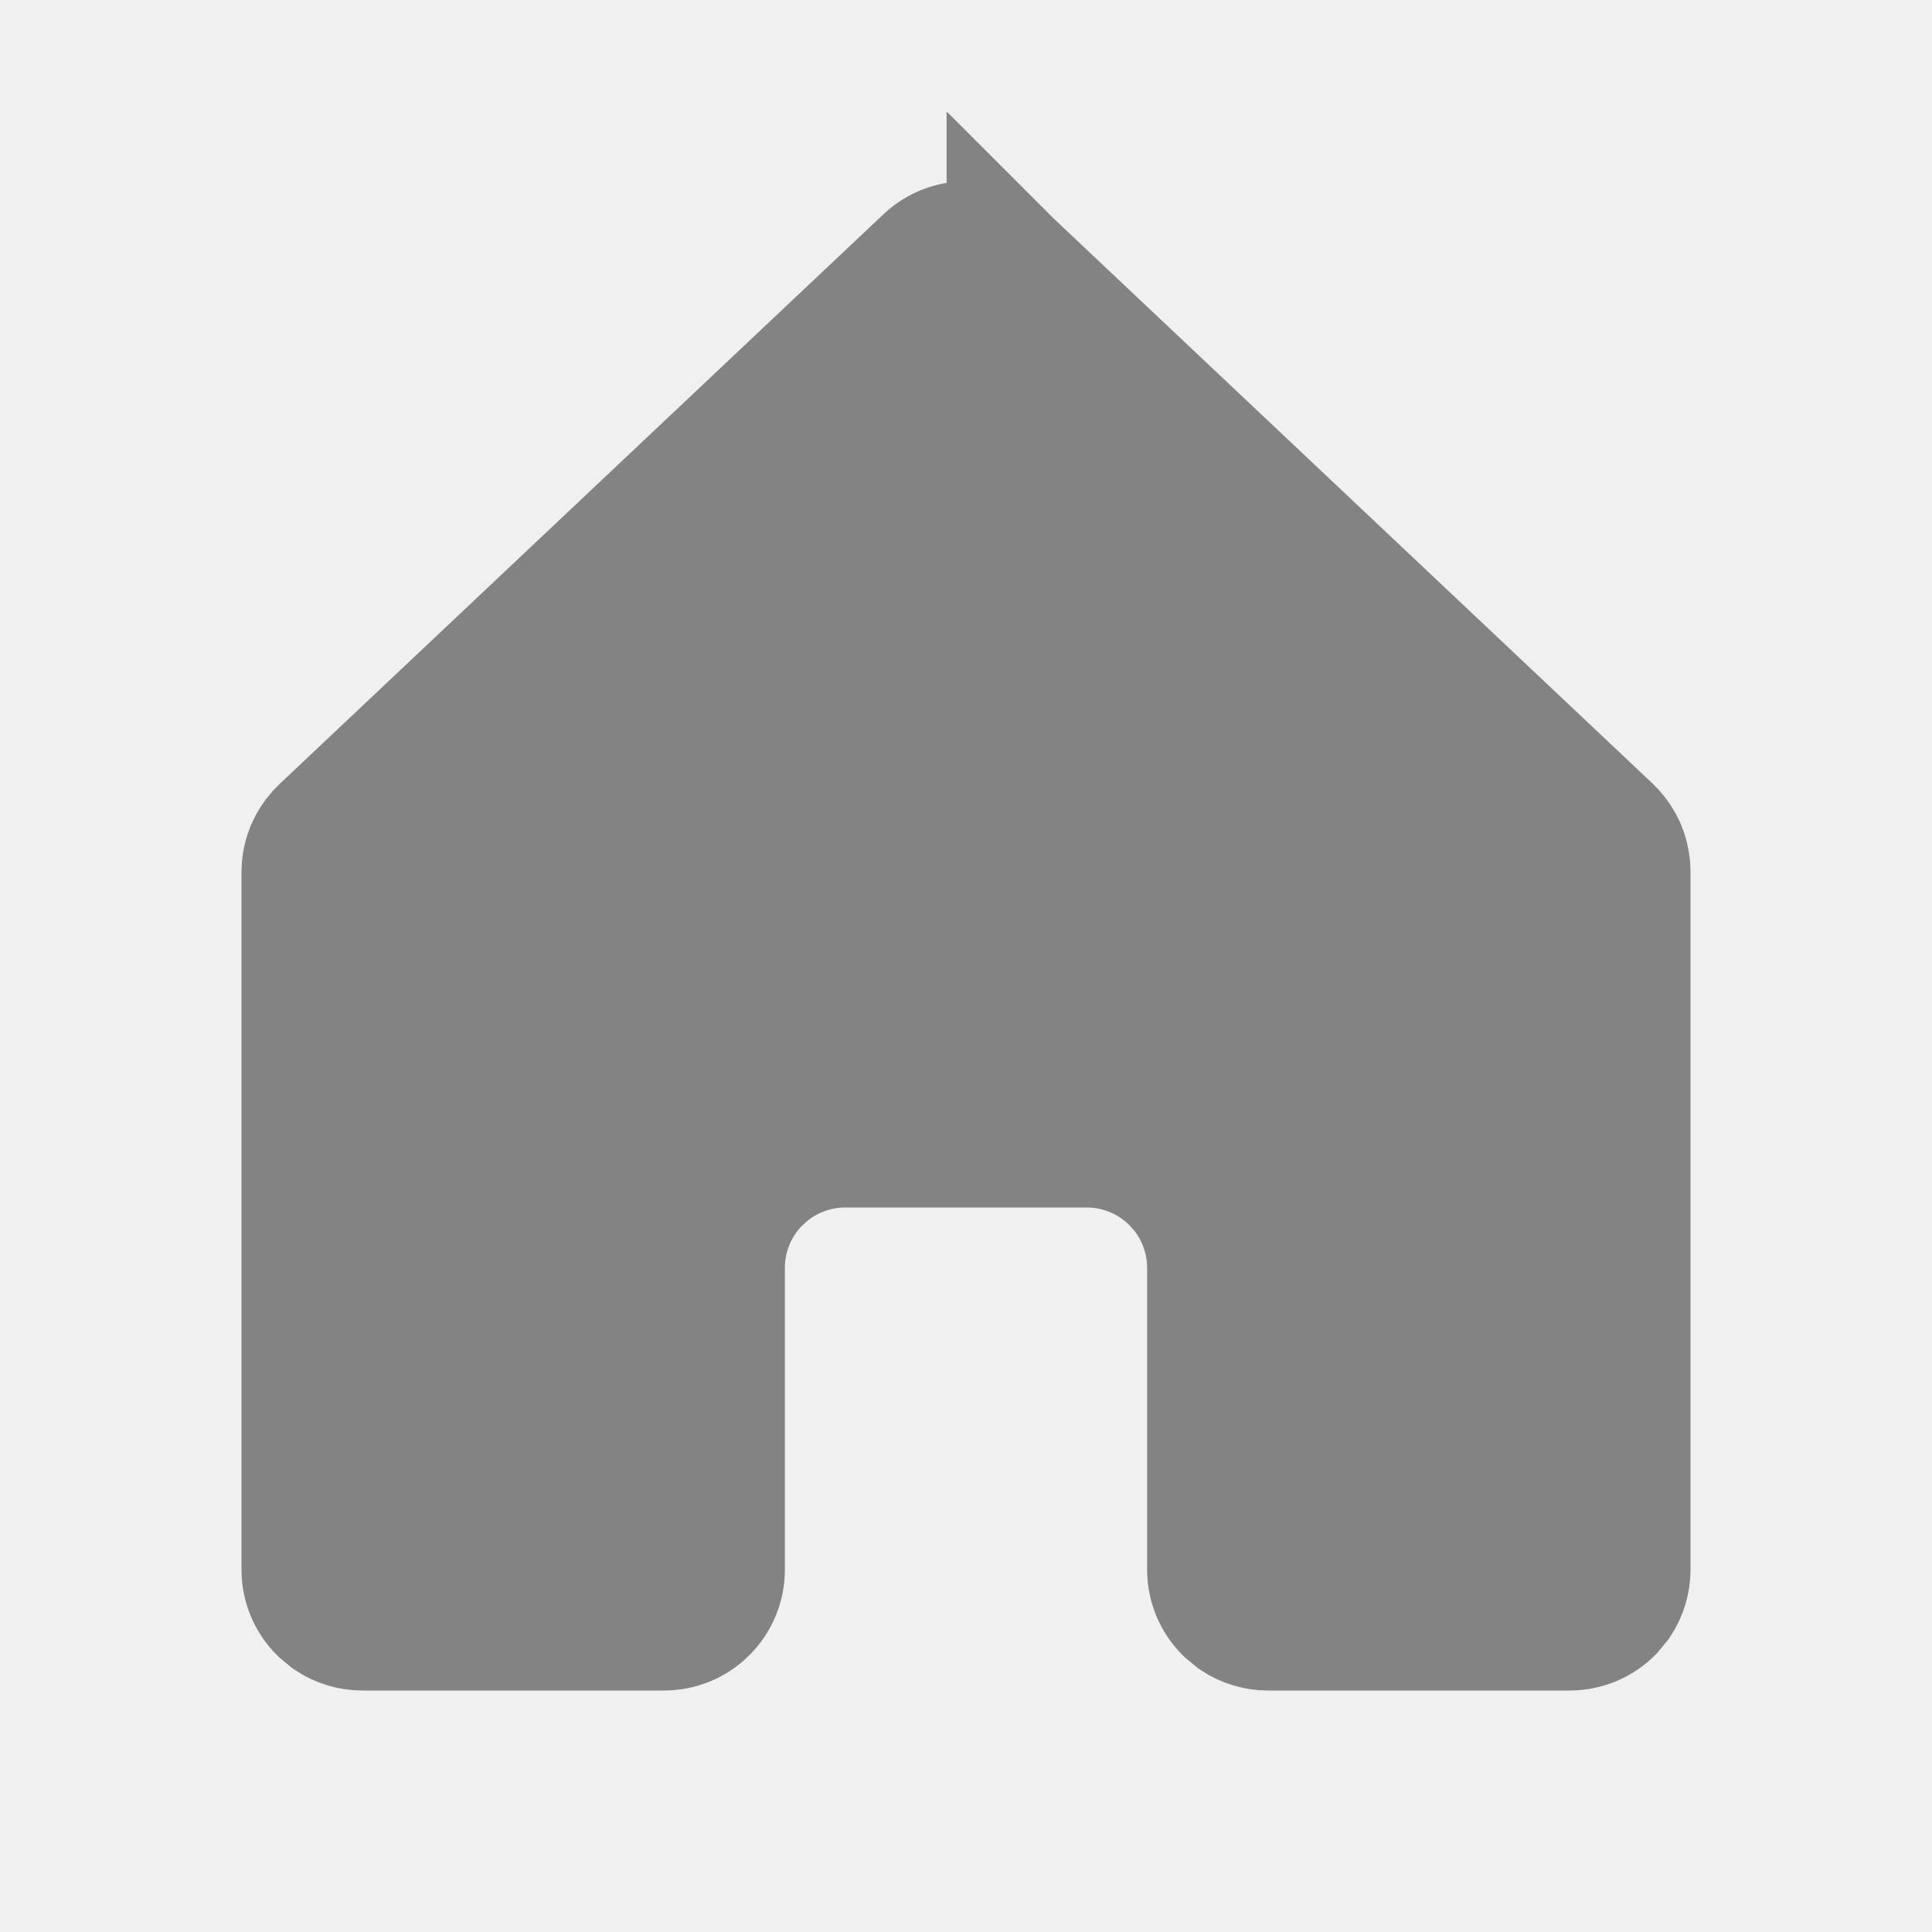
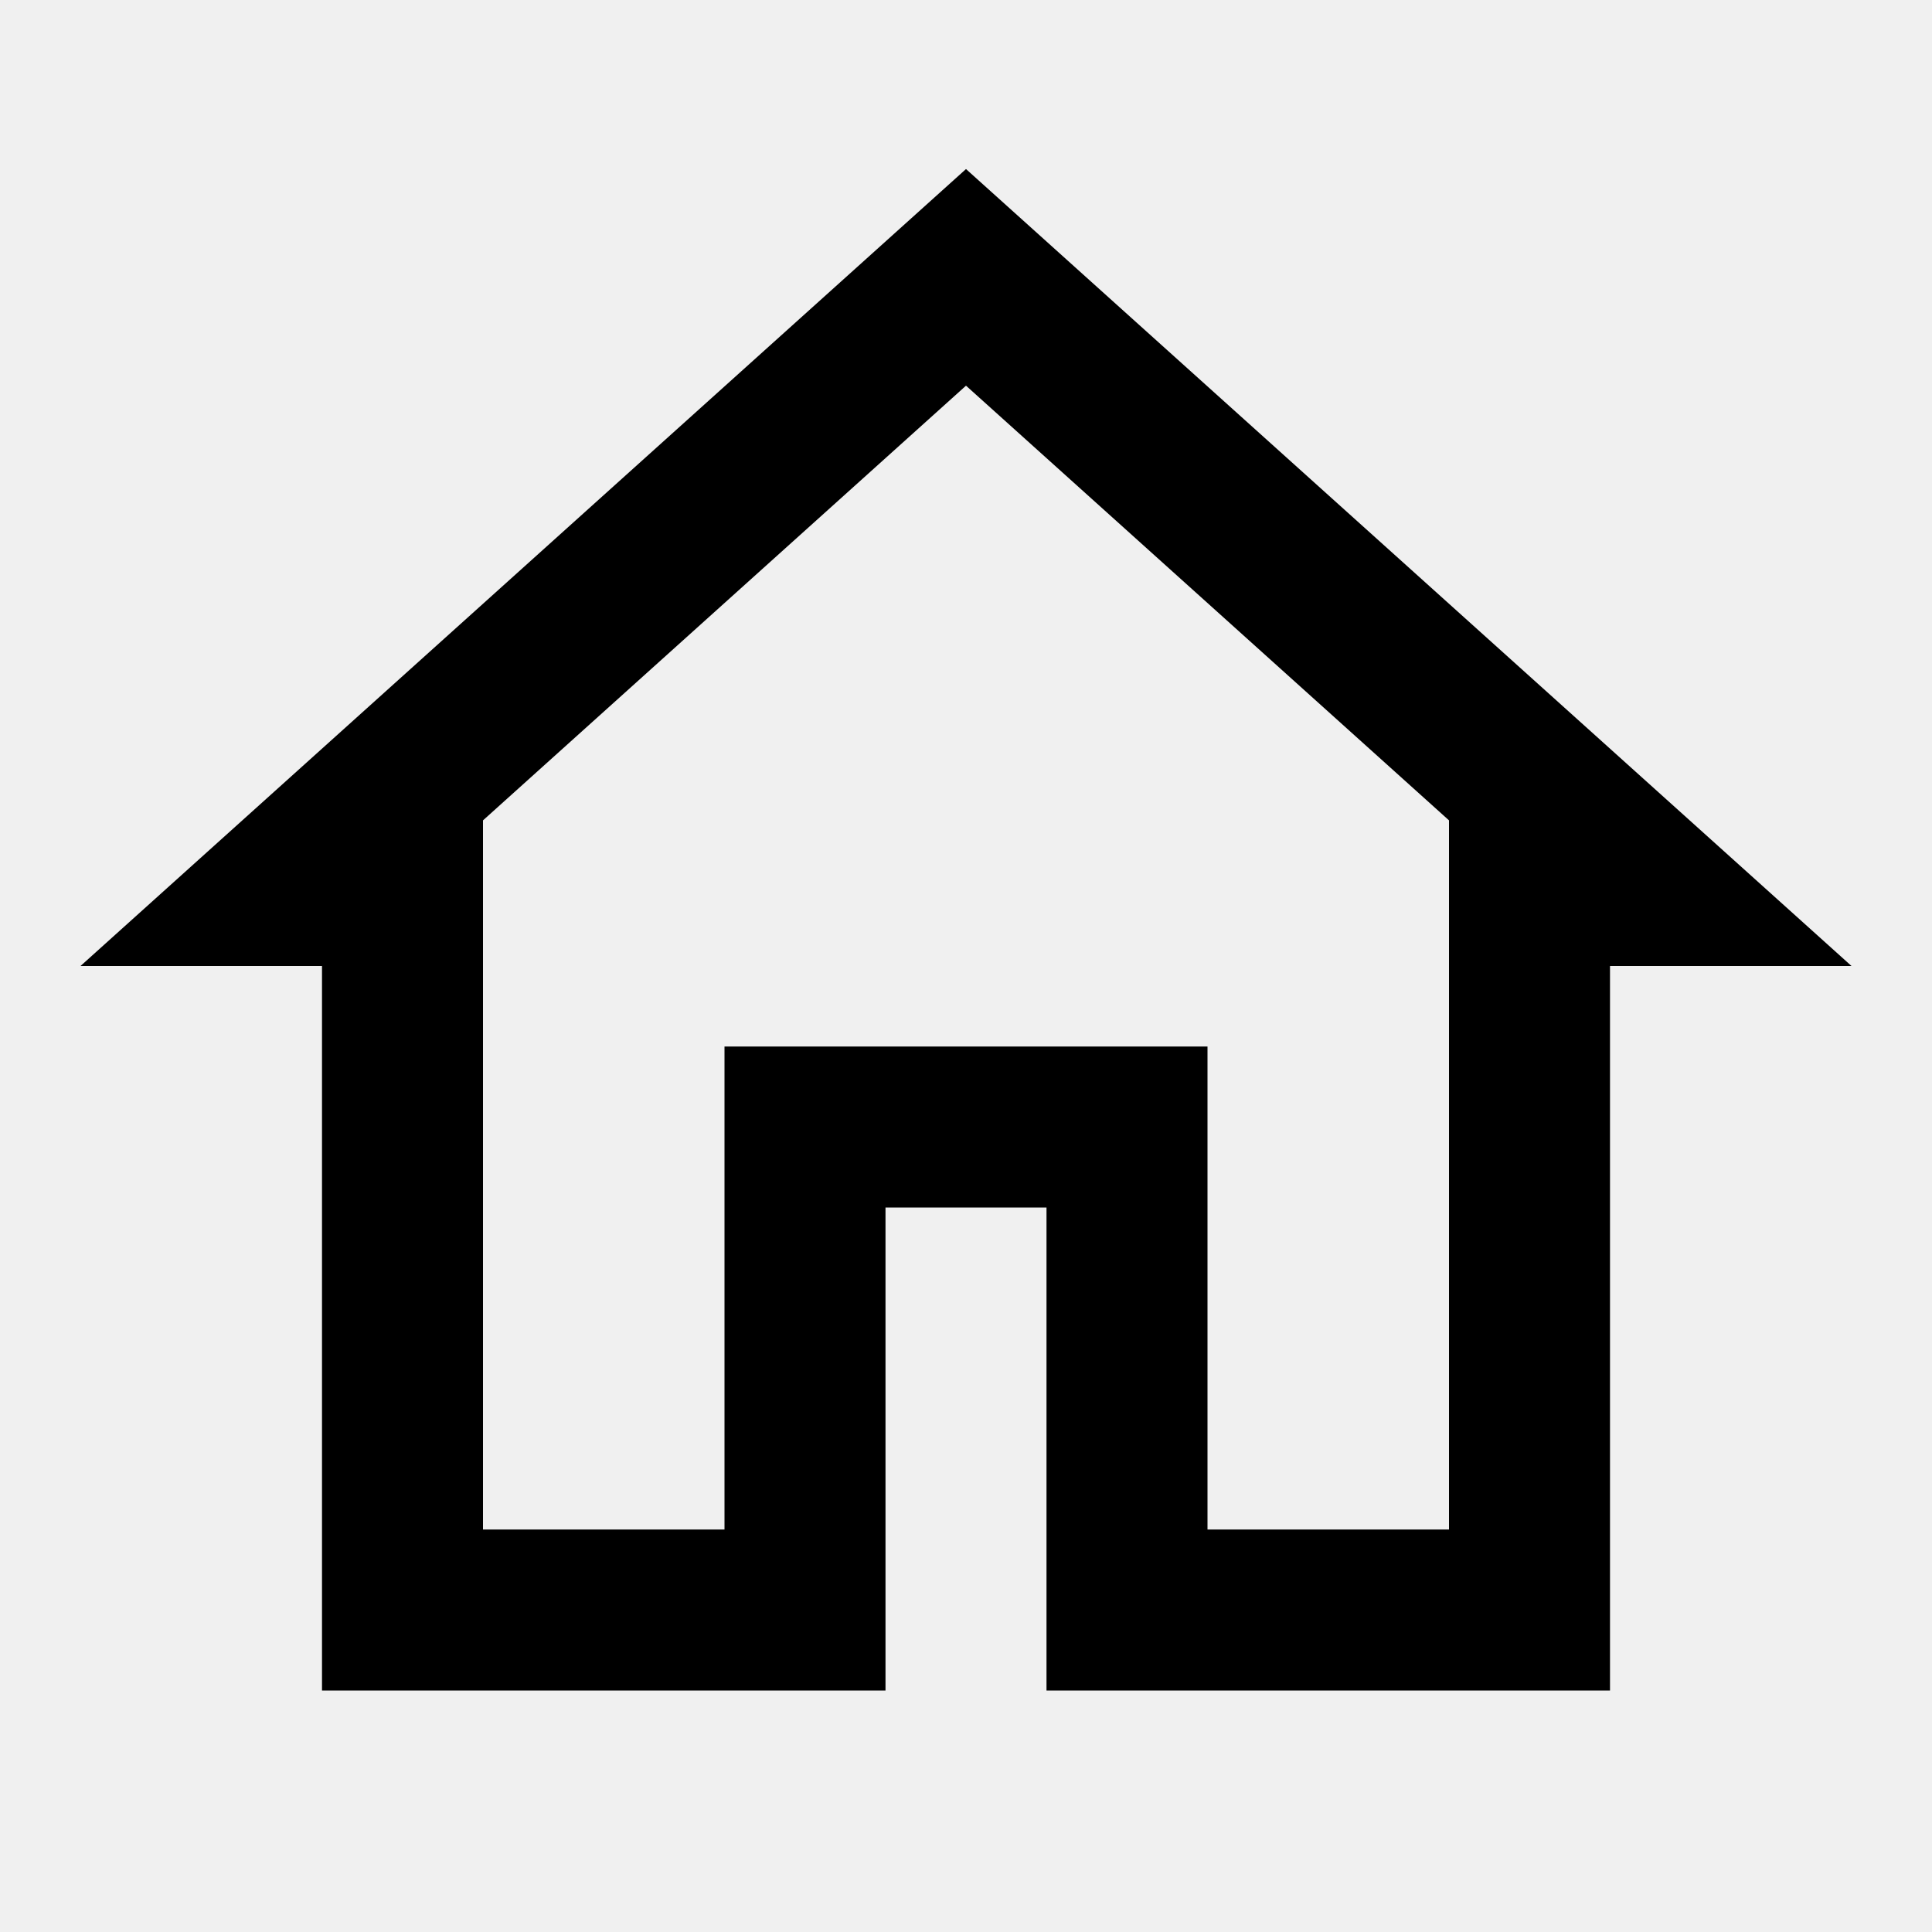
- <svg xmlns="http://www.w3.org/2000/svg" width="24" height="24" viewBox="0 0 24 24" fill="none">
-   <g clip-path="url(#clip0_3_220)">
-     <path d="M12.004 3.002C12.191 3.002 12.371 3.071 12.509 3.197V3.195L12.51 3.196L12.509 3.198L20.009 10.274L20.012 10.277C20.068 10.33 20.116 10.391 20.154 10.459L20.189 10.528C20.219 10.599 20.238 10.675 20.246 10.752L20.25 10.829V19.5C20.25 19.649 20.205 19.793 20.124 19.916L20.03 20.03C19.89 20.171 19.699 20.25 19.5 20.25H15.75C15.601 20.25 15.456 20.205 15.334 20.124L15.22 20.03C15.079 19.889 15 19.698 15 19.5V15.75C15 15.402 14.879 15.066 14.66 14.799L14.56 14.689C14.279 14.408 13.898 14.25 13.5 14.25H10.5C10.152 14.25 9.817 14.371 9.55 14.589L9.439 14.689C9.158 14.97 9 15.352 9 15.75V19.5C9 19.698 8.921 19.889 8.78 20.03C8.64 20.171 8.449 20.25 8.25 20.25H4.5C4.351 20.25 4.206 20.205 4.084 20.124L3.97 20.03C3.829 19.889 3.75 19.698 3.75 19.5V10.833L3.754 10.755C3.759 10.704 3.77 10.653 3.786 10.604L3.813 10.531C3.845 10.46 3.887 10.394 3.938 10.336L3.992 10.281L3.999 10.274L11.499 3.198L11.5 3.197C11.638 3.071 11.818 3.002 12.004 3.002Z" fill="#838383" stroke="#838383" stroke-width="1.5" />
-   </g>
-   <defs>
-     <clipPath id="clip0_3_220">
-       <rect width="24" height="24" fill="white" />
-     </clipPath>
-   </defs>
+ <svg xmlns="http://www.w3.org/2000/svg" viewBox="0 0 24 24" width="24px" height="24px">
+   <path d="M 12 2.1 L 1 12 L 4 12 L 4 21 L 11 21 L 11 15 L 13 15 L 13 21 L 20 21 L 20 12 L 23 12 L 12 2.1 z M 12 4.791 L 18 10.191 L 18 11 L 18 19 L 15 19 L 15 13 L 9 13 L 9 19 L 6 19 L 6 10.191 L 12 4.791 z" />
</svg>
